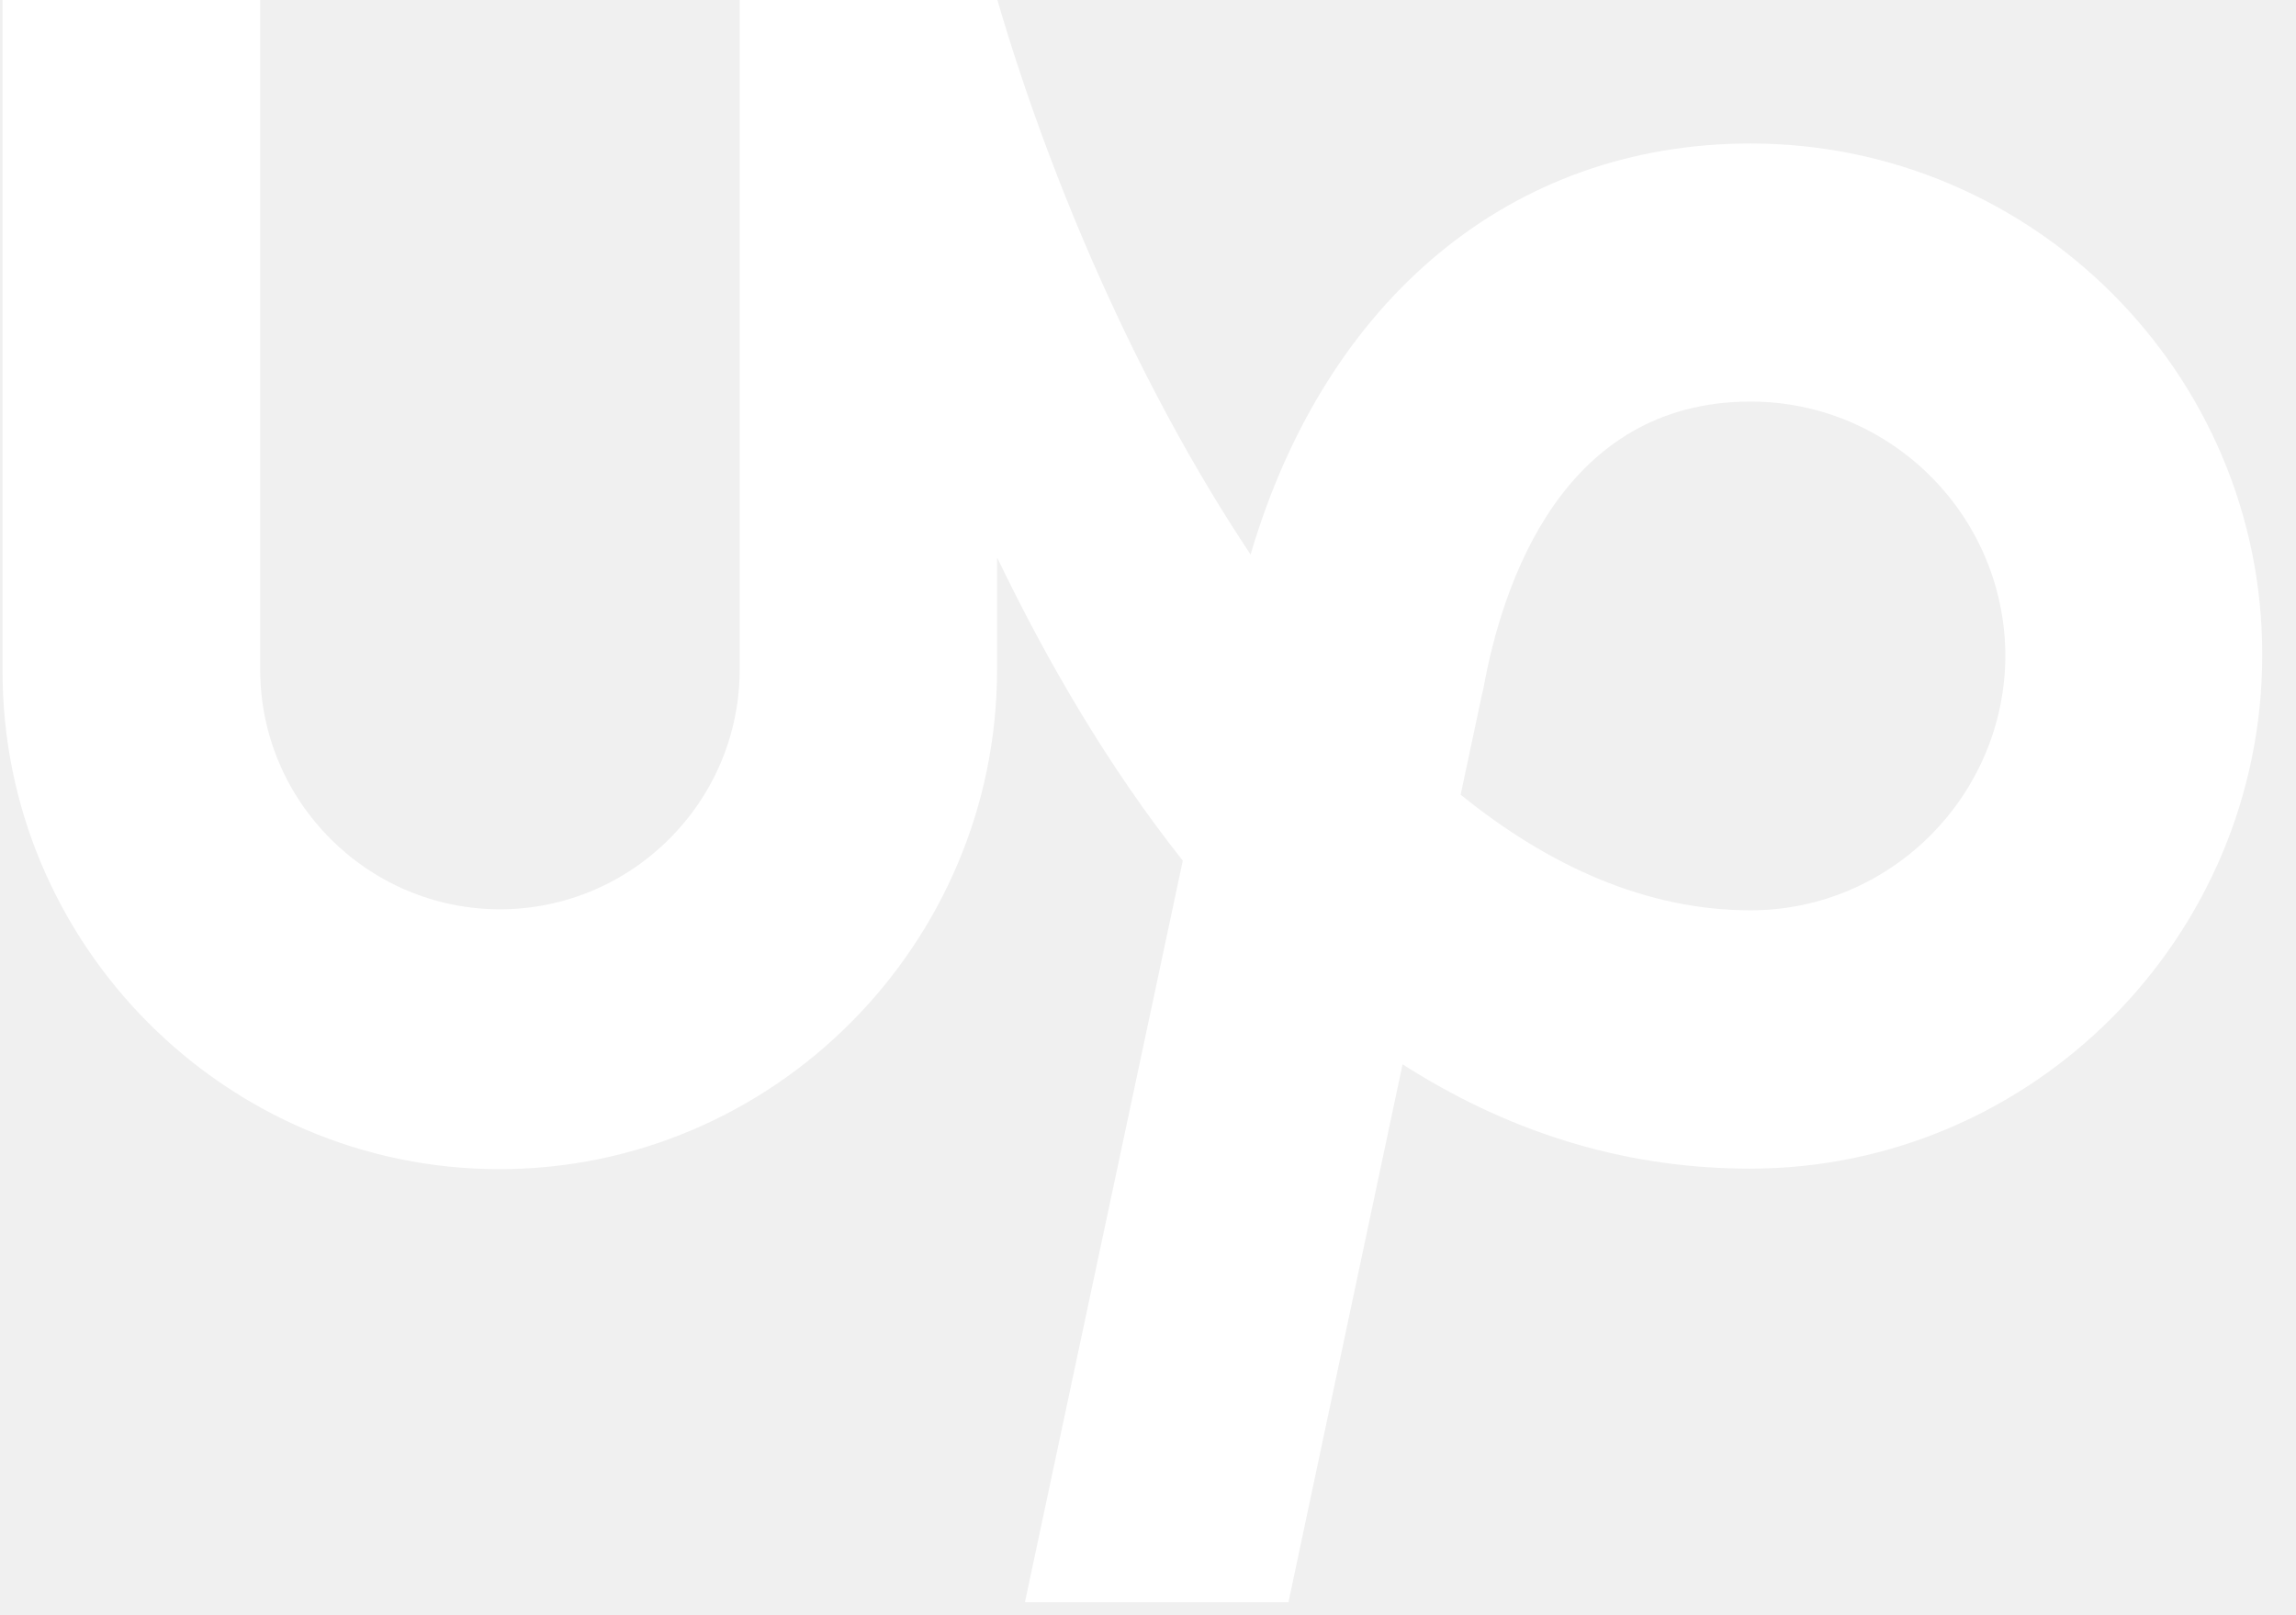
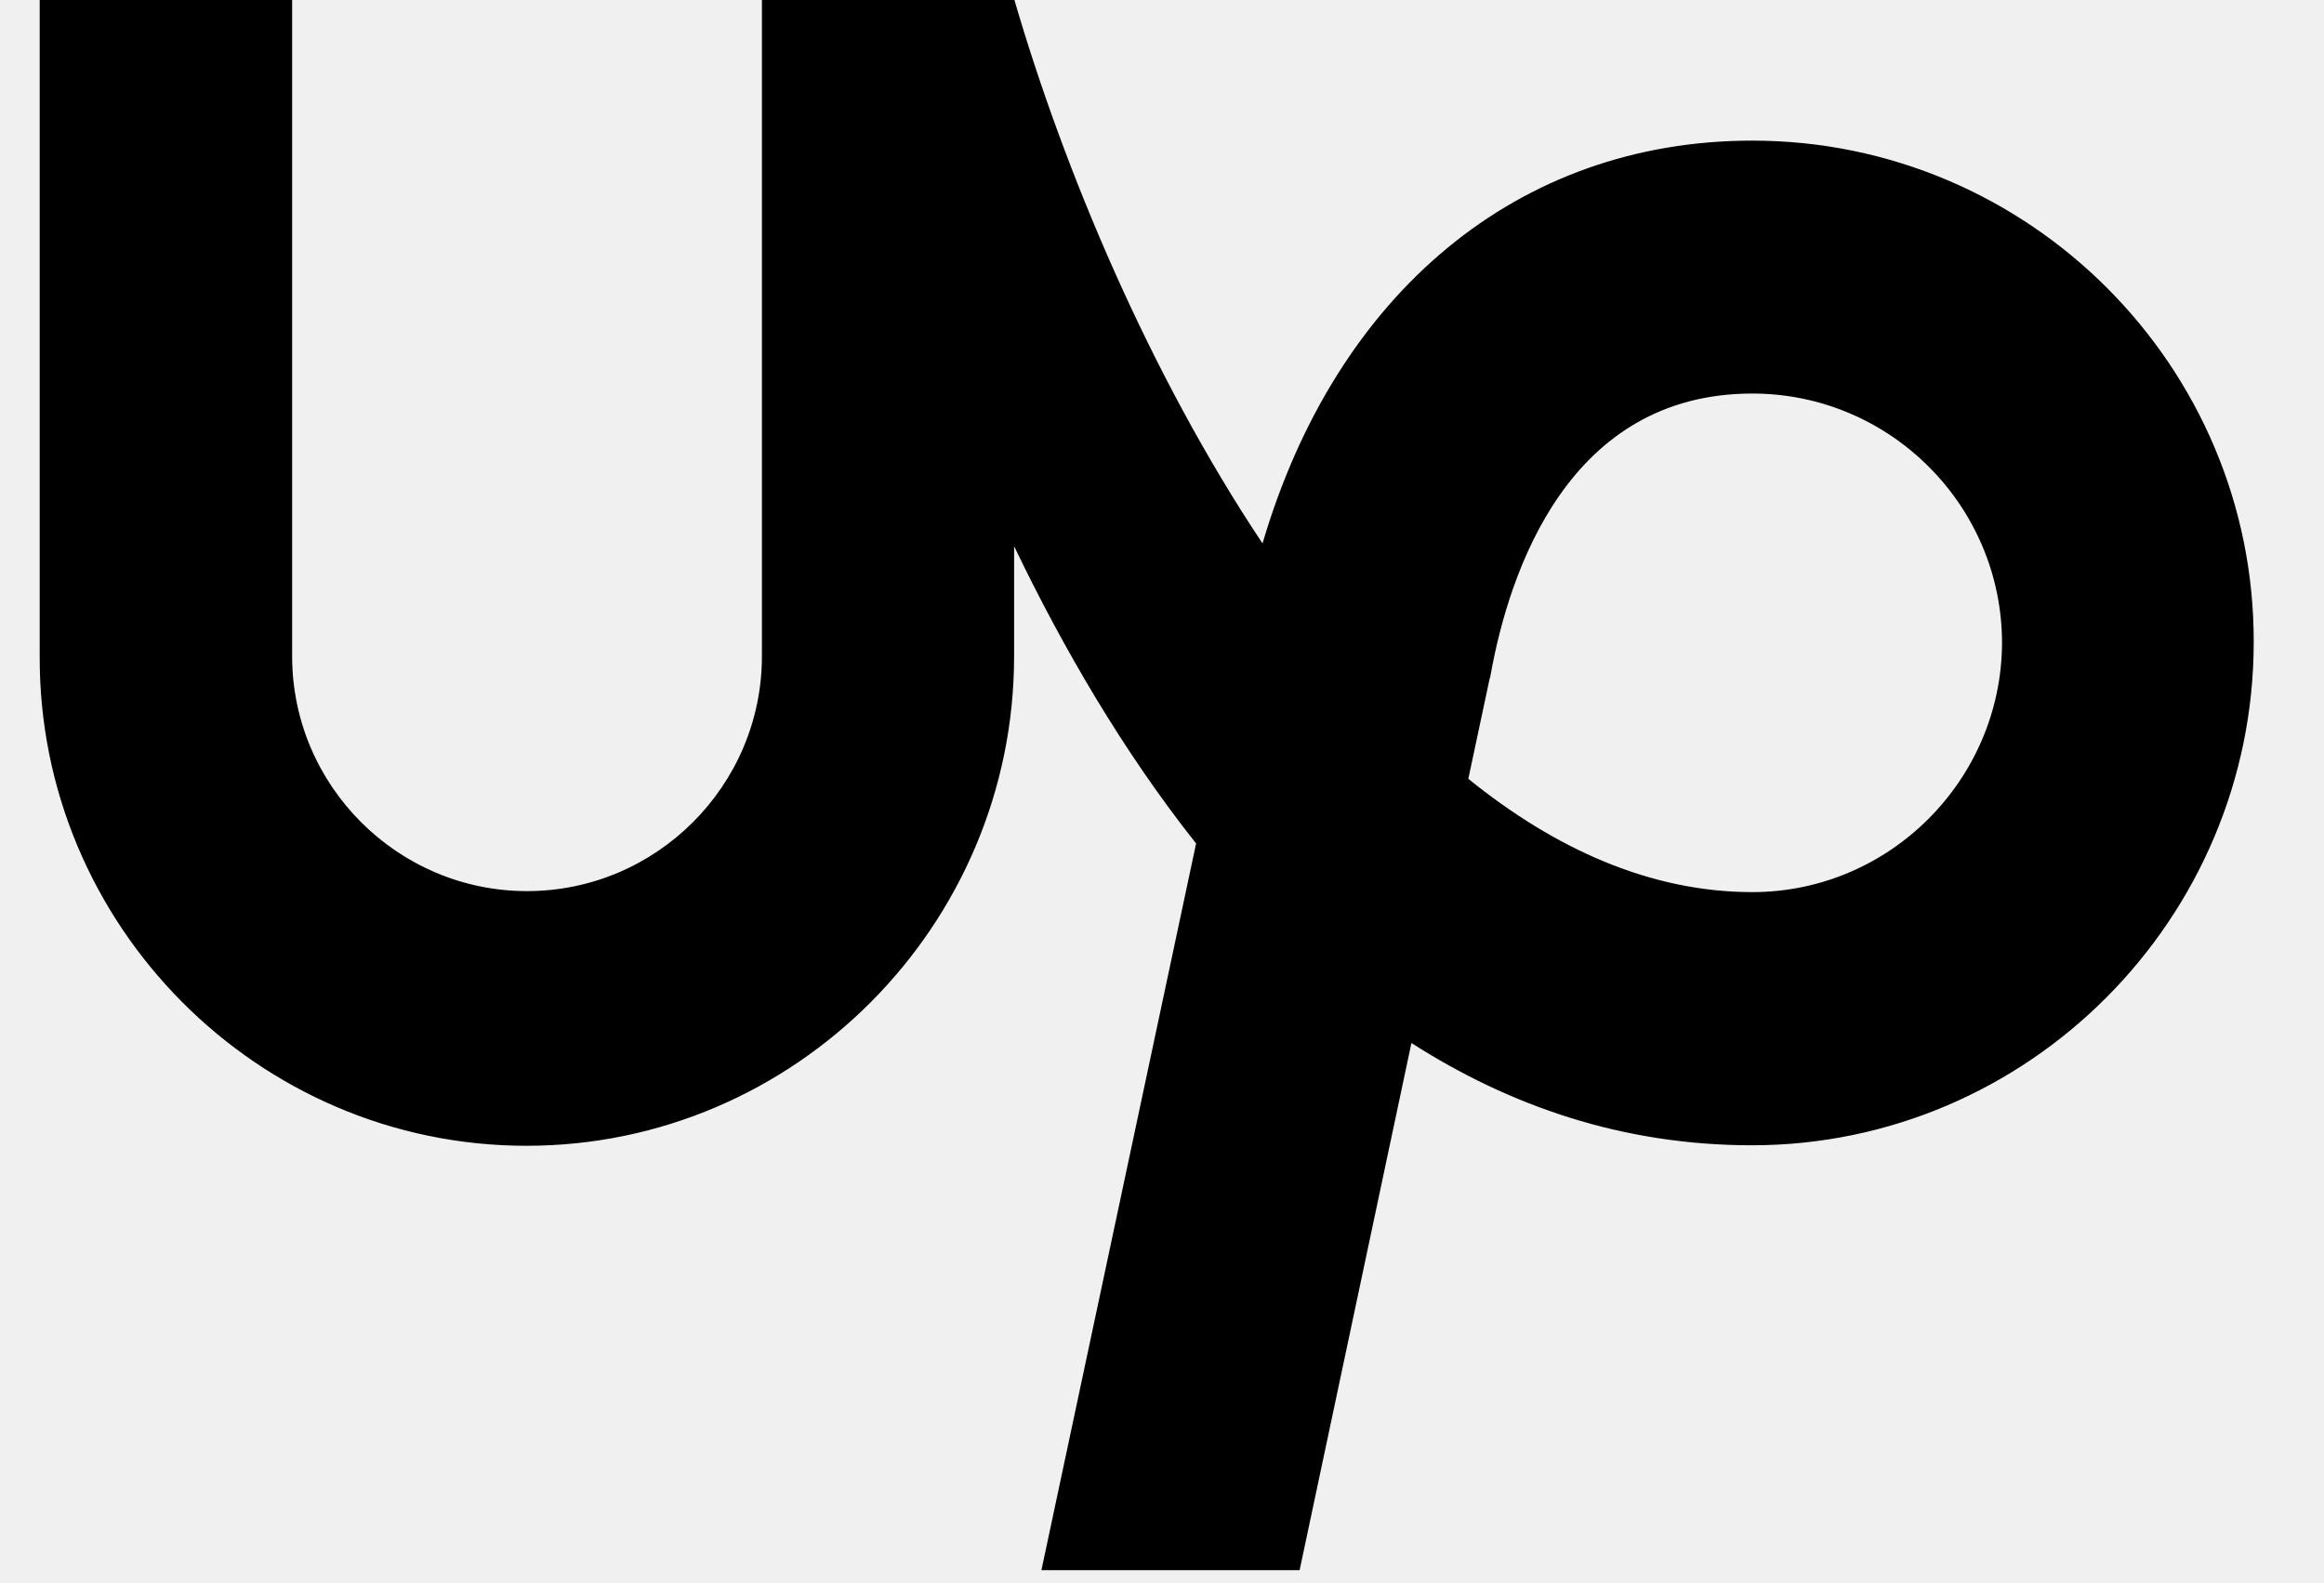
- <svg xmlns="http://www.w3.org/2000/svg" viewBox="541 451.2 897.4 631.2">
-   <path d="M1225.2 807.1c-40.6 0-78.7-17.2-113.3-45.2l8.4-39.5.4-1.5c7.5-42.1 31.3-112.7 104.5-112.7 54.9 0 99.6 44.7 99.6 99.6-.3 54.6-44.9 99.3-99.6 99.3zm0-299.8c-93.5 0-166 60.8-195.4 160.7-45-67.5-79.1-148.6-99-216.9H830.1V713c0 51.6-42.1 93.7-93.7 93.7s-93.7-42.1-93.7-93.7V451.2H542V713c-.4 107.2 86.9 195.3 194.2 195.3 107.2 0 194.5-88 194.5-195.3v-43.9c19.6 40.8 43.6 82 72.6 118.6l-61.7 289.9h103l44.6-210.3c39.2 25.1 84.2 40.8 135.8 40.8 110.3 0 200.2-90.4 200.2-200.8.2-110.1-89.7-200-200-200z" fill="#fff" />
+ <svg xmlns="http://www.w3.org/2000/svg" class="icon-upwork" width="47" height="32" viewBox="541 451.2 897.4 631.2">
+   <path d="M1225.2 807.1c-40.6 0-78.7-17.2-113.3-45.2l8.4-39.5.4-1.5c7.5-42.1 31.3-112.7 104.5-112.7 54.9 0 99.6 44.7 99.6 99.6-.3 54.6-44.9 99.3-99.6 99.3zm0-299.8c-93.5 0-166 60.8-195.4 160.7-45-67.5-79.1-148.6-99-216.9H830.1V713c0 51.6-42.1 93.7-93.7 93.7s-93.7-42.1-93.7-93.7V451.2H542V713c-.4 107.2 86.9 195.3 194.2 195.3 107.2 0 194.5-88 194.5-195.3v-43.9c19.6 40.8 43.6 82 72.6 118.6l-61.7 289.9h103l44.6-210.3c39.2 25.1 84.2 40.8 135.8 40.8 110.3 0 200.2-90.4 200.2-200.8.2-110.1-89.7-200-200-200z" />
</svg>
